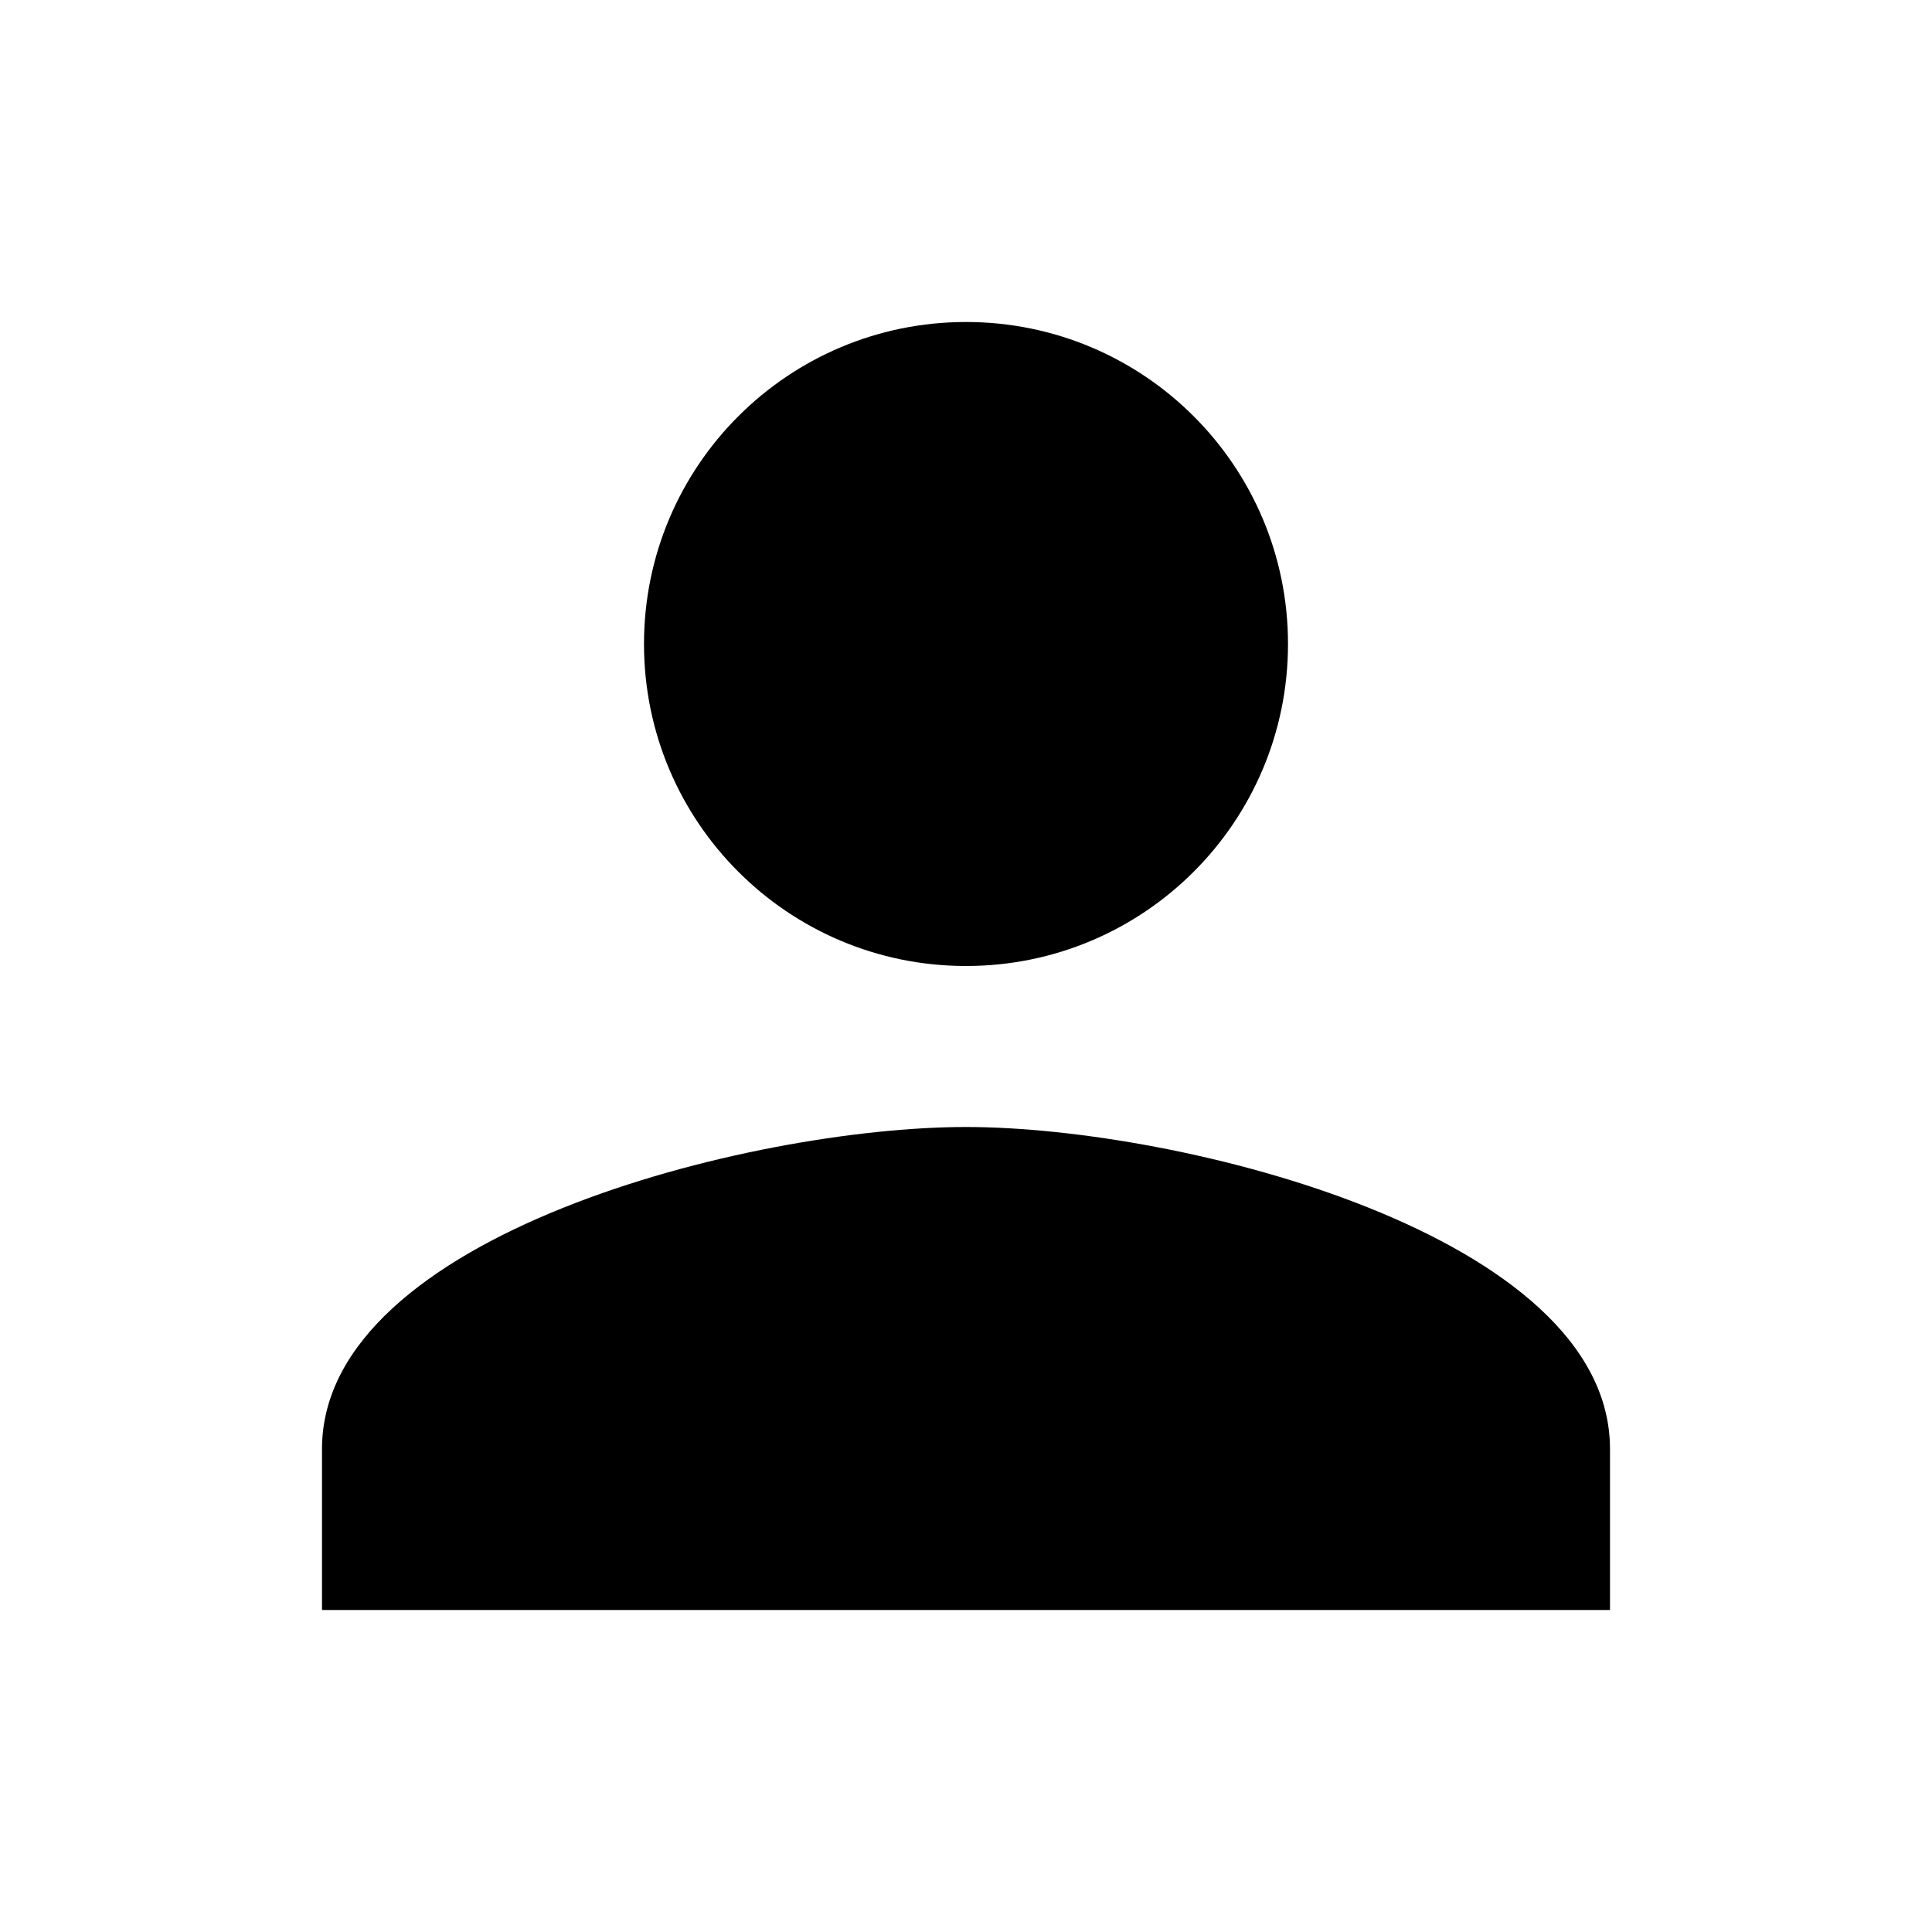
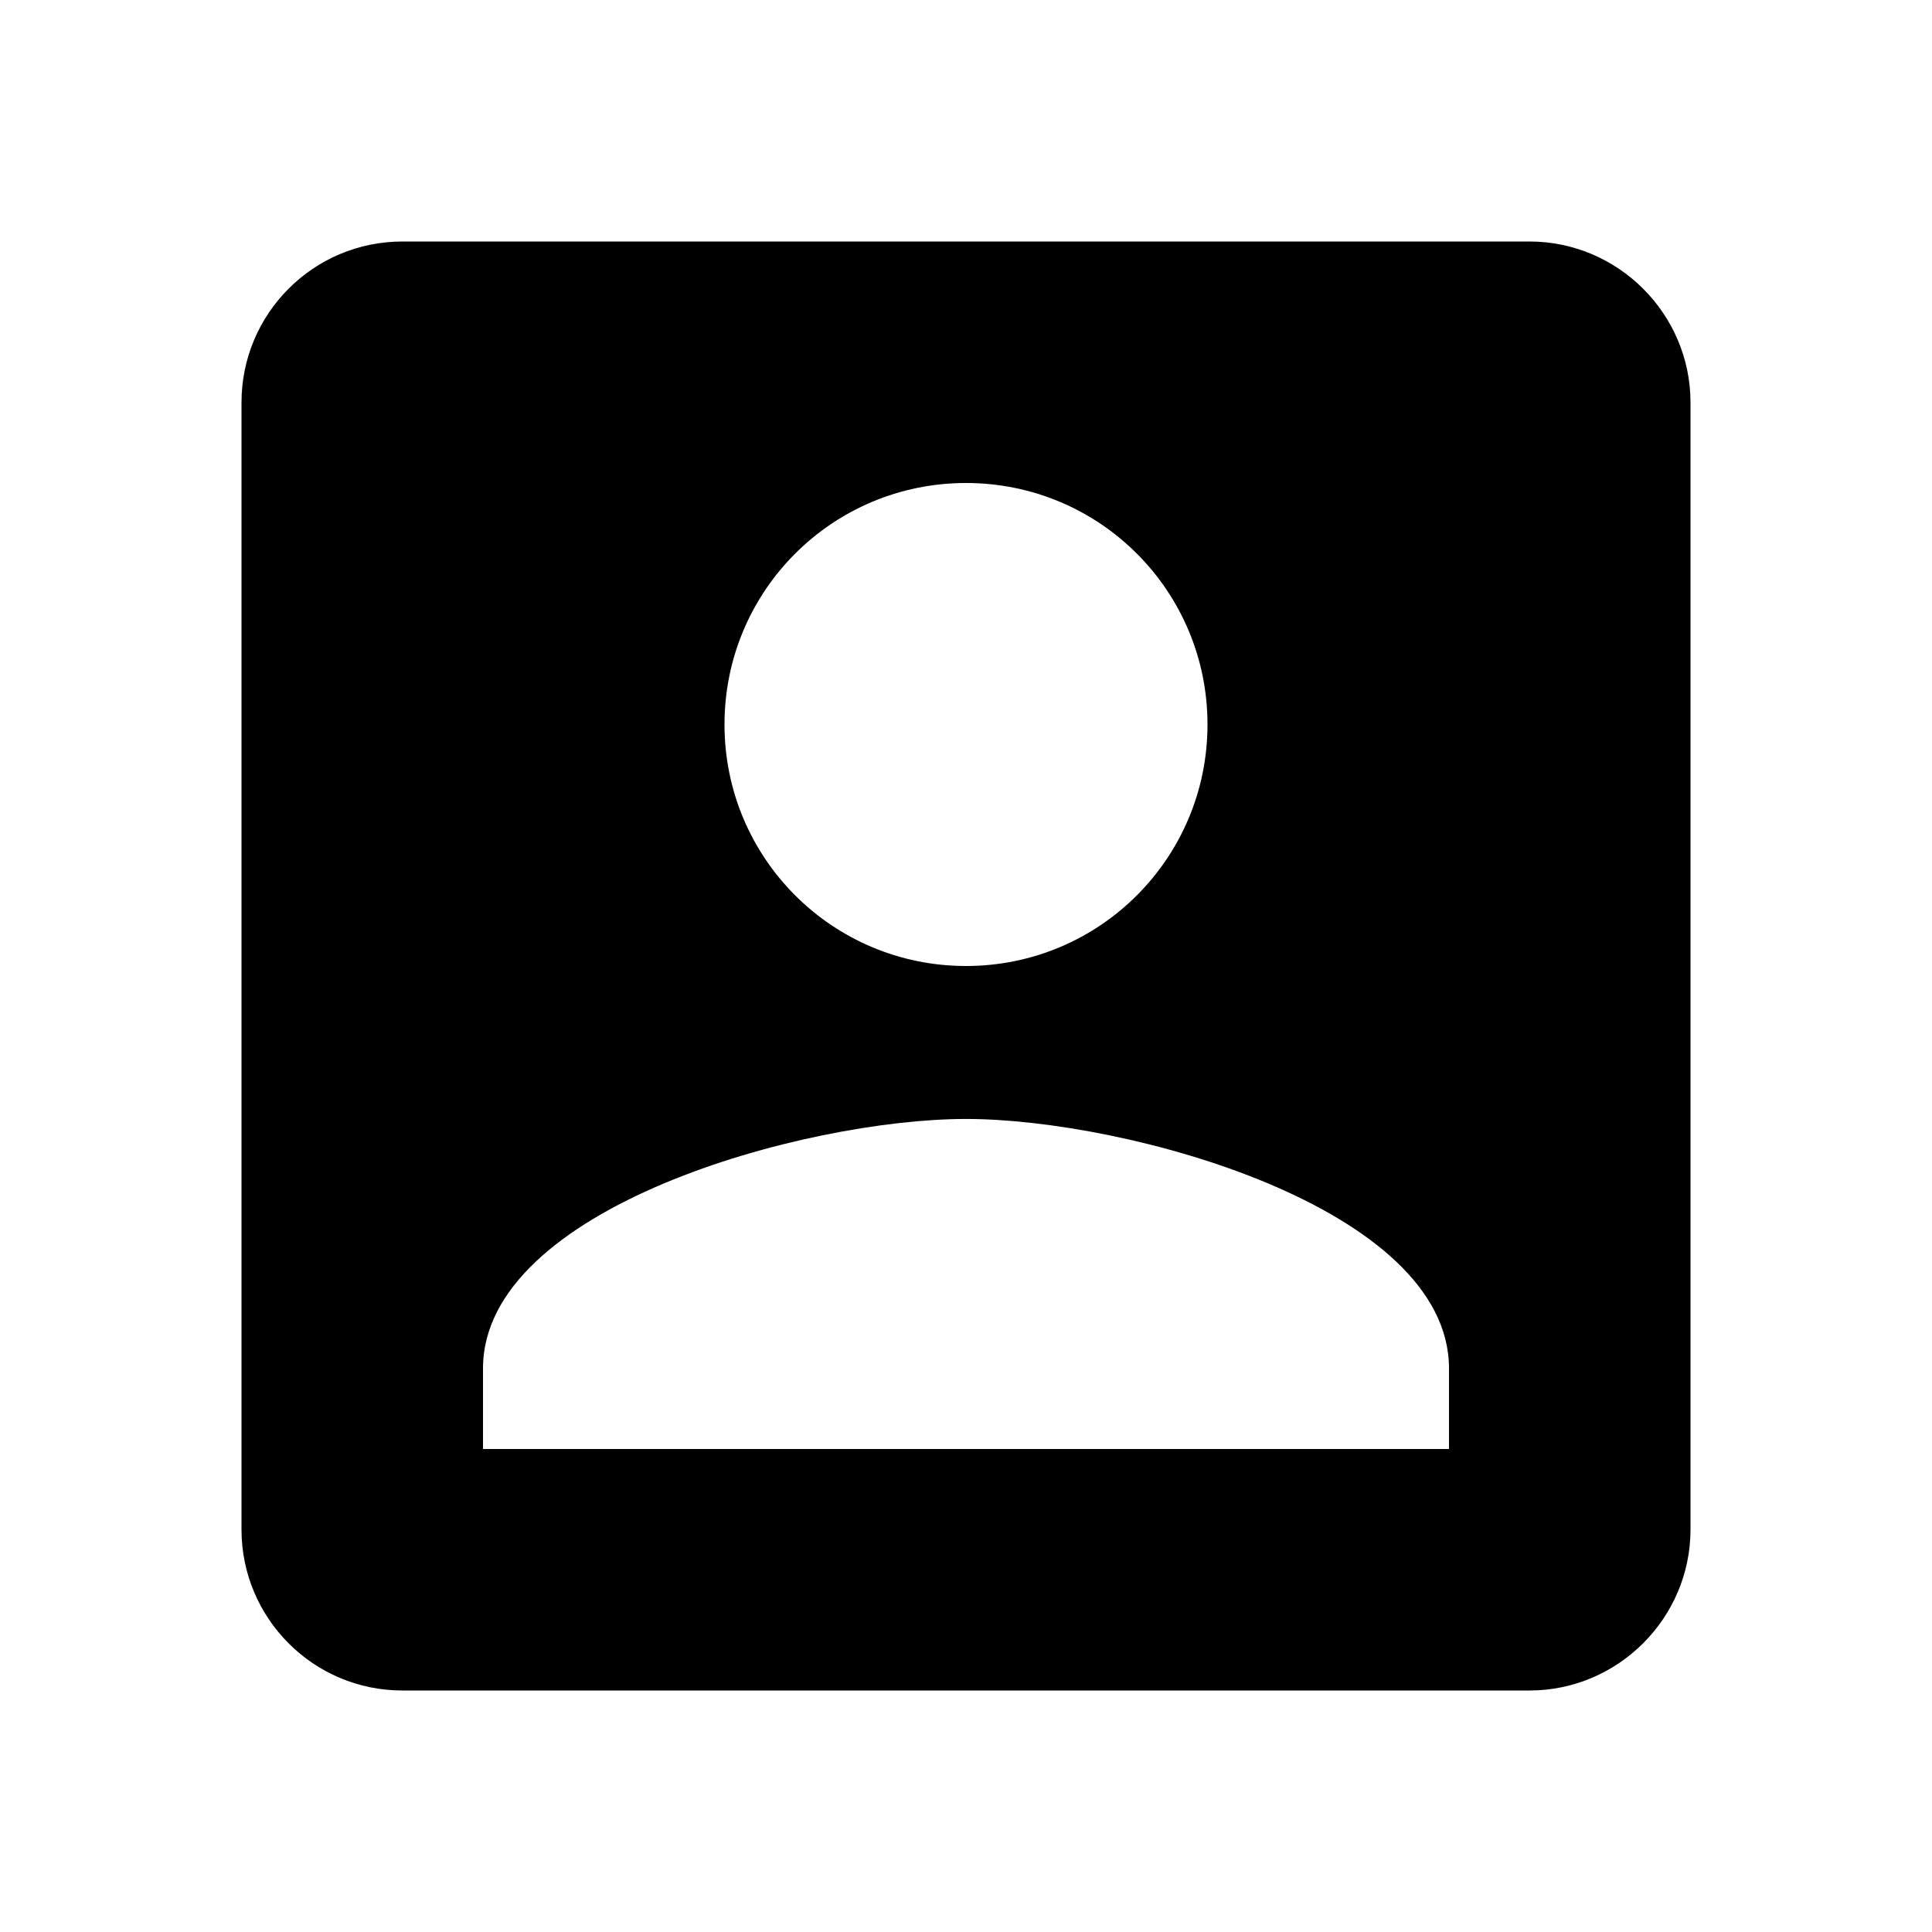
- <svg xmlns="http://www.w3.org/2000/svg" fill="#000000" height="24" viewBox="0 0 24 24" width="24">
-   <path d="M12 12c2.21 0 4-1.79 4-4s-1.79-4-4-4-4 1.79-4 4 1.79 4 4 4zm0 2c-2.67 0-8 1.34-8 4v2h16v-2c0-2.66-5.33-4-8-4z" />
+ <svg xmlns="http://www.w3.org/2000/svg" fill="#000000" height="48" viewBox="0 0 24 24" width="48">
+   <path d="M3 5v14c0 1.1.89 2 2 2h14c1.1 0 2-.9 2-2V5c0-1.1-.9-2-2-2H5c-1.11 0-2 .9-2 2zm12 4c0 1.66-1.34 3-3 3s-3-1.34-3-3 1.34-3 3-3 3 1.34 3 3zm-9 8c0-2 4-3.1 6-3.1s6 1.1 6 3.1v1H6v-1z" />
  <path d="M0 0h24v24H0z" fill="none" />
</svg>
